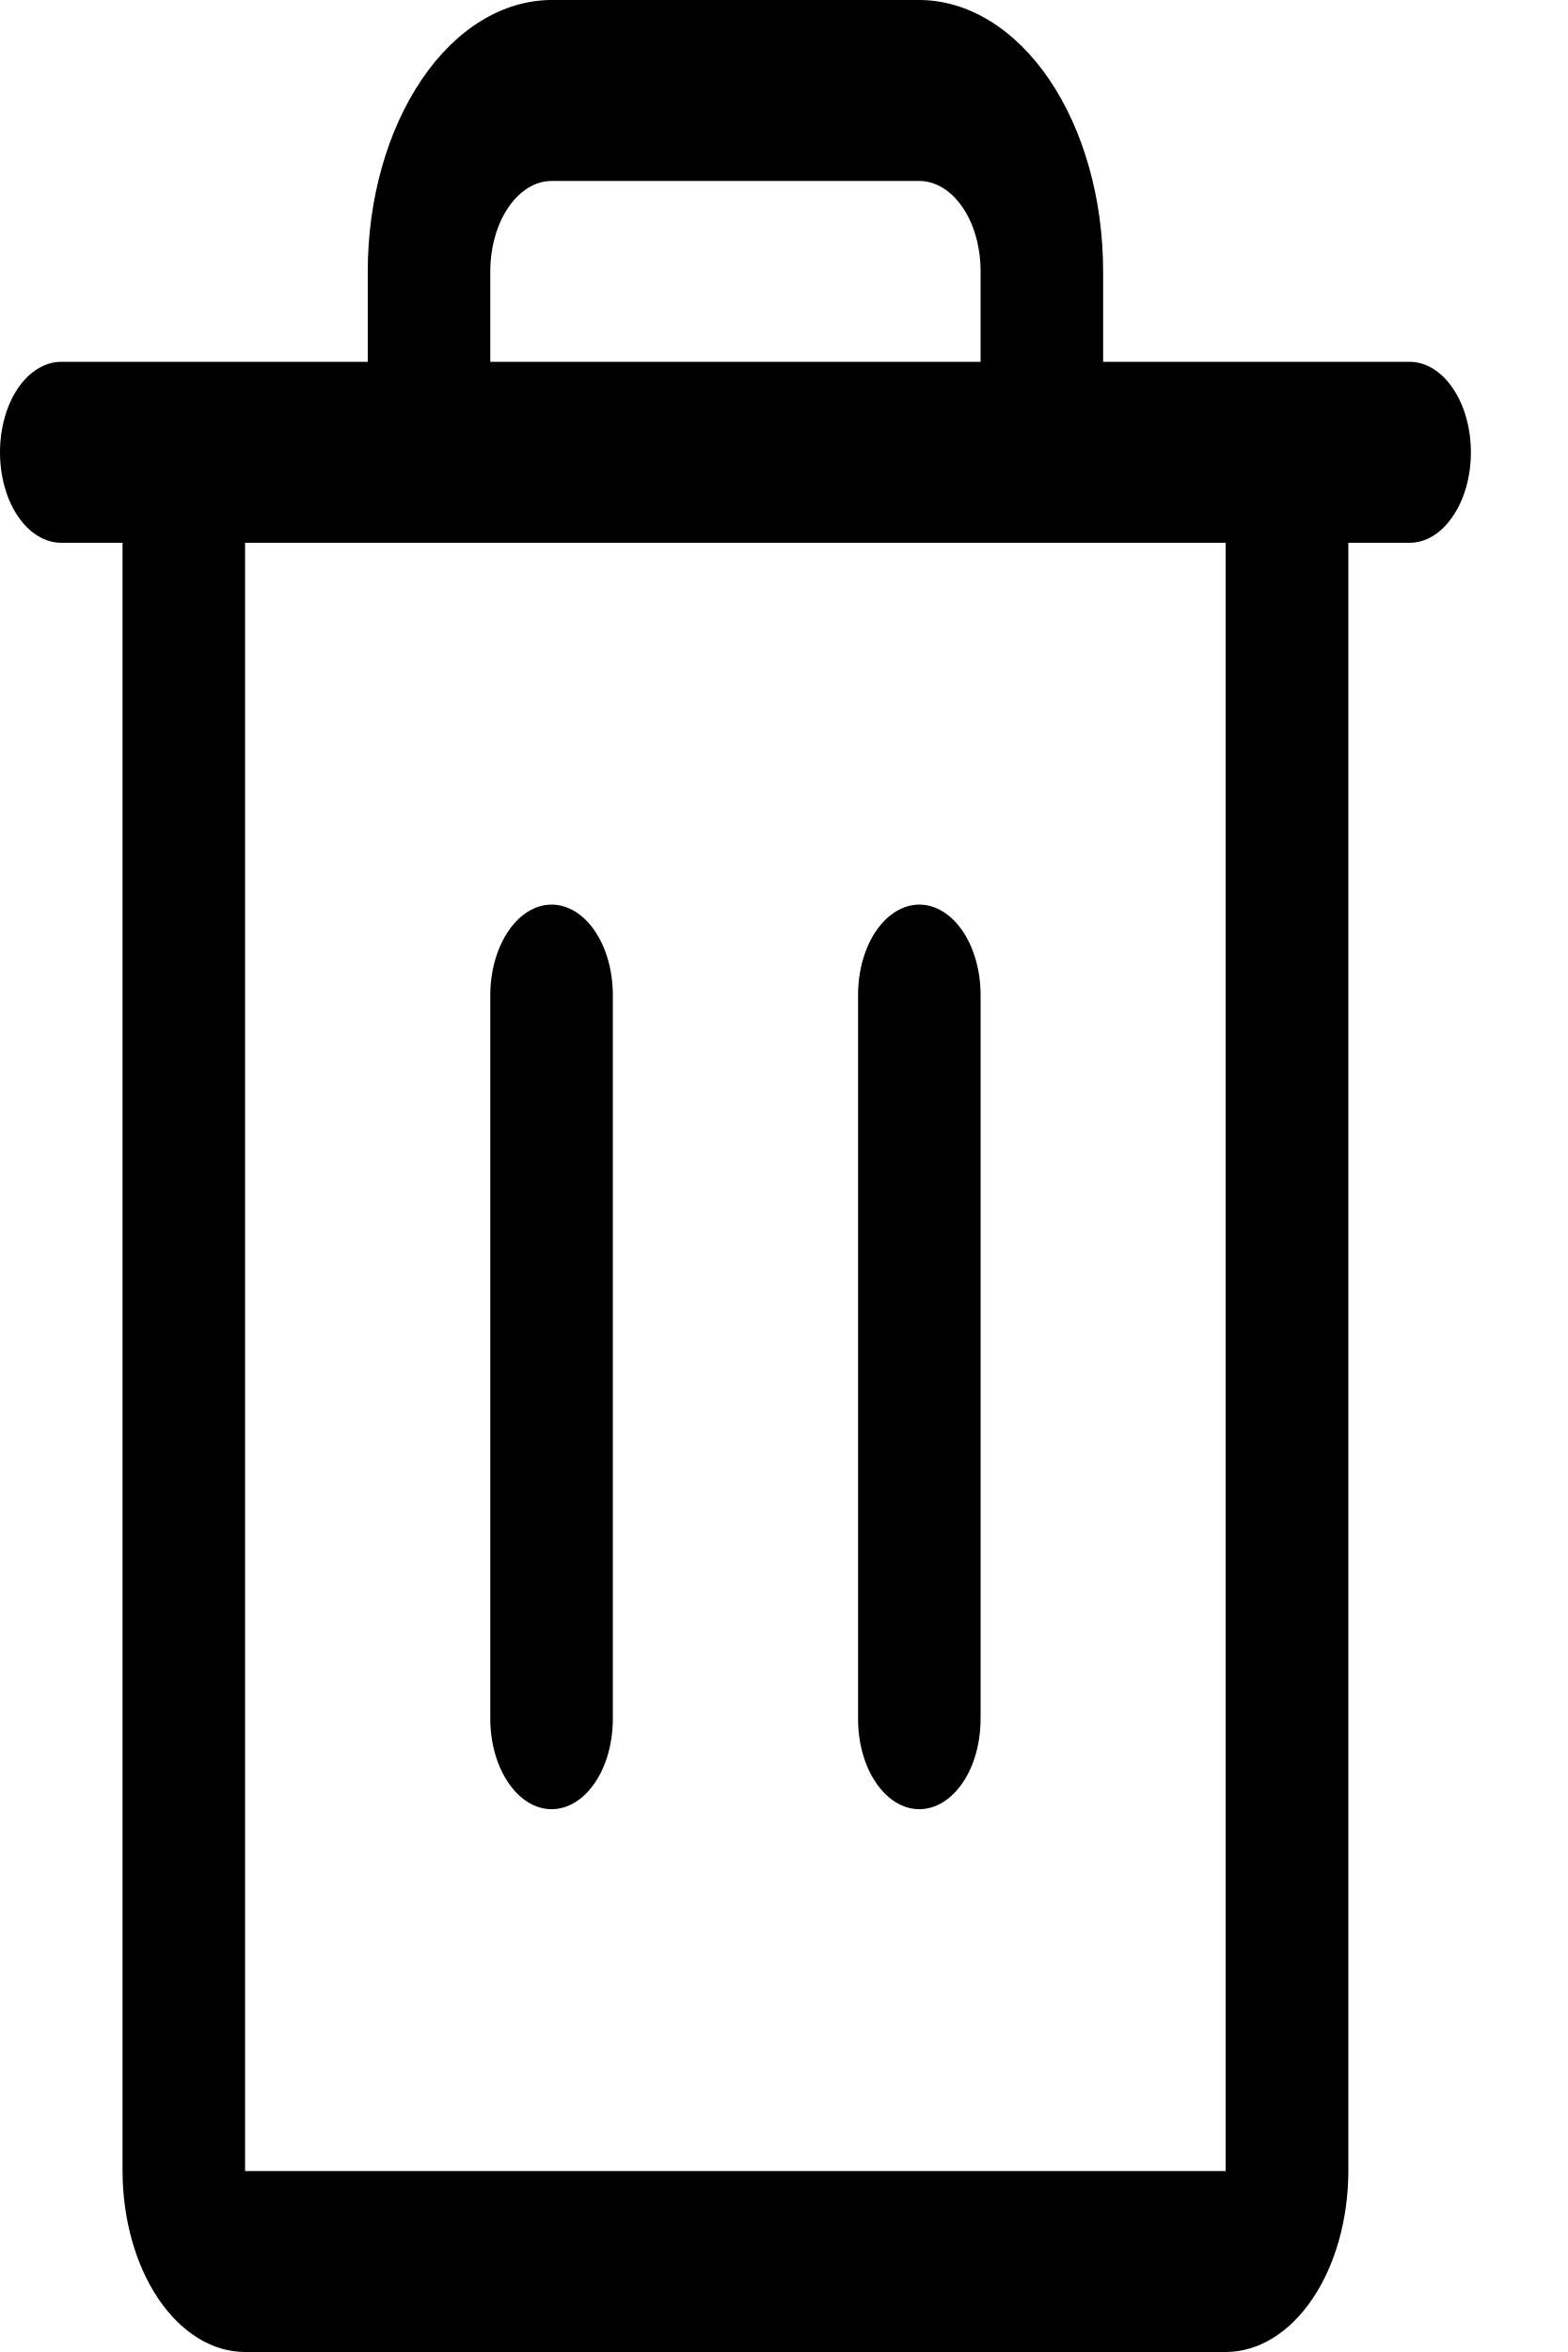
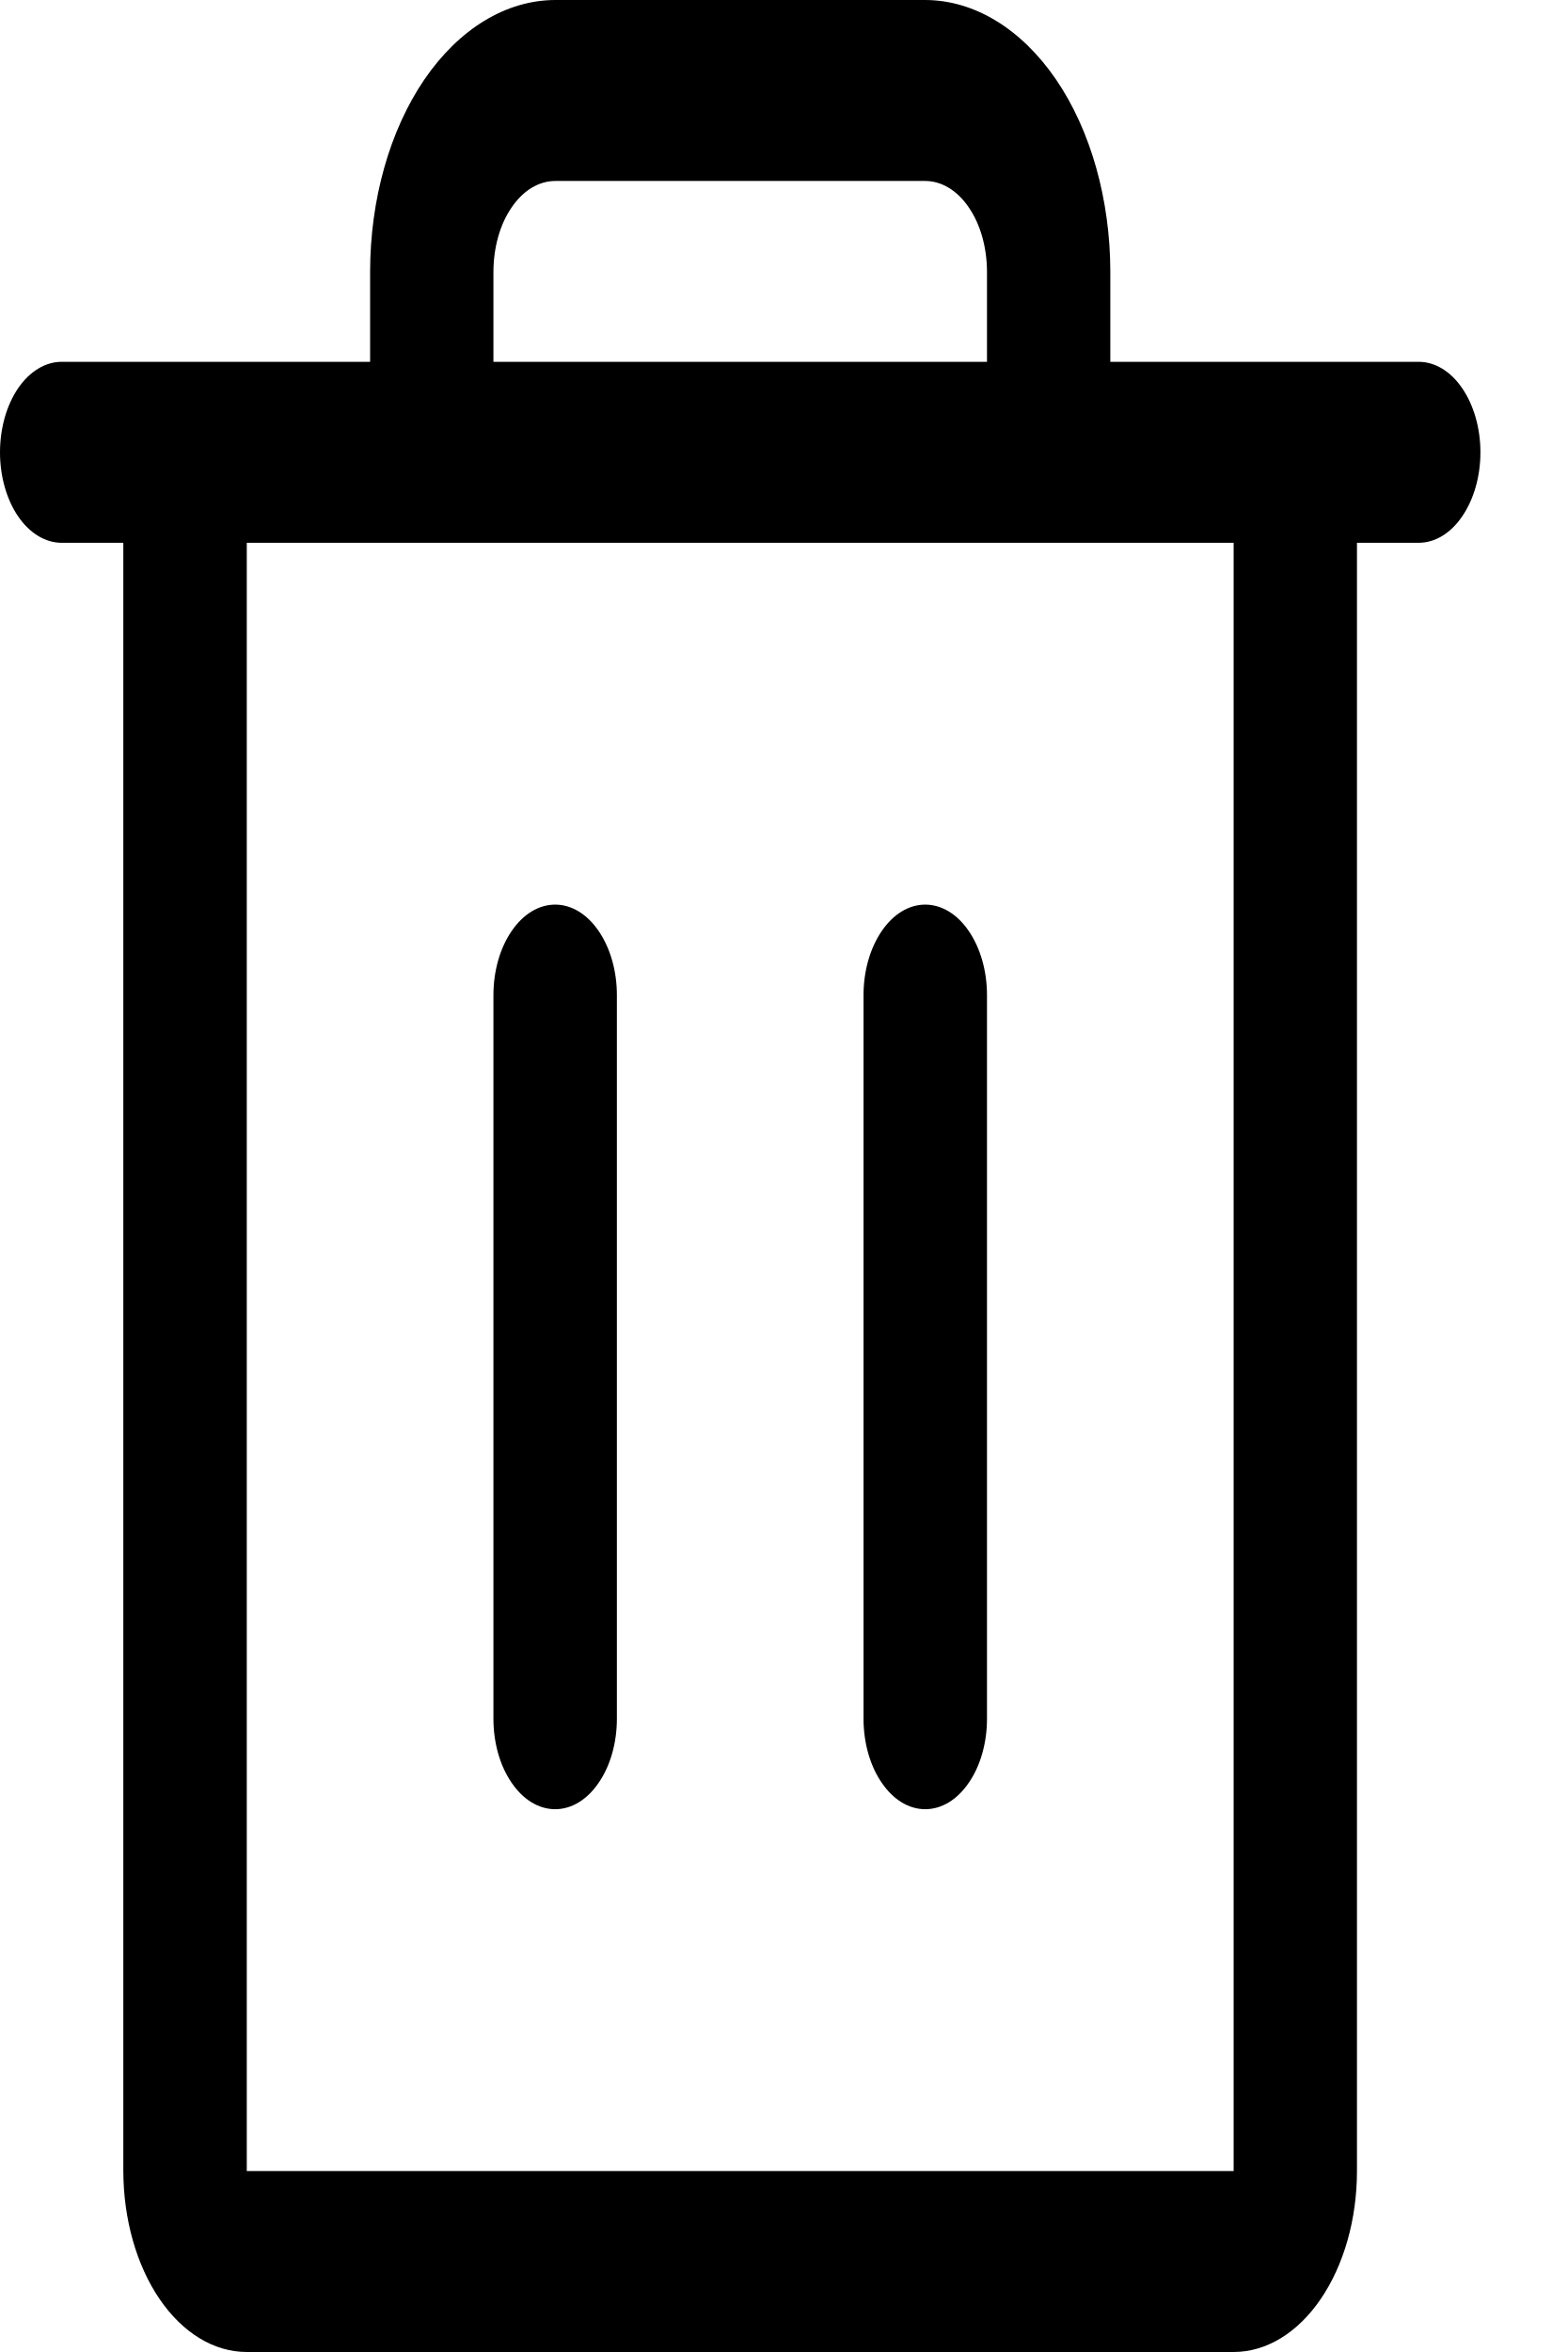
<svg xmlns="http://www.w3.org/2000/svg" width="12" height="18" viewBox="0 0 12 18" fill="none">
-   <path d="M10.79 2.769H8.444V2.077C8.444 1.526 8.296 0.998 8.032 0.609C7.768 0.22 7.41 0.001 7.037 0H4.222C3.849 0.001 3.491 0.22 3.228 0.609C2.964 0.998 2.815 1.526 2.815 2.077V2.769H0.469C0.345 2.769 0.225 2.842 0.137 2.972C0.049 3.102 0 3.278 0 3.462C0 3.645 0.049 3.821 0.137 3.951C0.225 4.081 0.345 4.154 0.469 4.154H0.938V16.615C0.939 16.983 1.037 17.334 1.213 17.594C1.389 17.854 1.628 18 1.876 18H9.382C9.631 18 9.87 17.854 10.046 17.594C10.222 17.334 10.32 16.983 10.321 16.615V4.154H10.79C10.914 4.154 11.034 4.081 11.121 3.951C11.21 3.821 11.259 3.645 11.259 3.462C11.259 3.278 11.21 3.102 11.121 2.972C11.034 2.842 10.914 2.769 10.79 2.769ZM3.753 2.077C3.753 1.893 3.803 1.717 3.891 1.588C3.979 1.458 4.098 1.385 4.222 1.385H7.037C7.161 1.385 7.281 1.458 7.369 1.588C7.457 1.717 7.506 1.893 7.506 2.077V2.769H3.753V2.077ZM9.382 16.615H1.876V4.154H9.382V16.615ZM4.691 7.615V13.154C4.691 13.338 4.642 13.514 4.554 13.643C4.466 13.773 4.347 13.846 4.222 13.846C4.098 13.846 3.979 13.773 3.891 13.643C3.803 13.514 3.753 13.338 3.753 13.154V7.615C3.753 7.432 3.803 7.256 3.891 7.126C3.979 6.996 4.098 6.923 4.222 6.923C4.347 6.923 4.466 6.996 4.554 7.126C4.642 7.256 4.691 7.432 4.691 7.615ZM7.506 7.615V13.154C7.506 13.338 7.457 13.514 7.369 13.643C7.281 13.773 7.161 13.846 7.037 13.846C6.913 13.846 6.793 13.773 6.705 13.643C6.617 13.514 6.568 13.338 6.568 13.154V7.615C6.568 7.432 6.617 7.256 6.705 7.126C6.793 6.996 6.913 6.923 7.037 6.923C7.161 6.923 7.281 6.996 7.369 7.126C7.457 7.256 7.506 7.432 7.506 7.615Z" fill="black" />
+   <path d="M10.859 2.769H8.499V2.077C8.498 1.526 8.349 0.998 8.084 0.609C7.818 0.22 7.458 0.001 7.082 0H4.25C3.874 0.001 3.514 0.22 3.248 0.609C2.983 0.998 2.834 1.526 2.833 2.077V2.769H0.472C0.347 2.769 0.227 2.842 0.138 2.972C0.05 3.102 0 3.278 0 3.462C0 3.645 0.05 3.821 0.138 3.951C0.227 4.081 0.347 4.154 0.472 4.154H0.944V16.615C0.945 16.983 1.044 17.334 1.221 17.594C1.398 17.854 1.638 18 1.889 18H9.443C9.693 18 9.933 17.854 10.11 17.594C10.287 17.334 10.387 16.983 10.387 16.615V4.154H10.859C10.985 4.154 11.105 4.081 11.193 3.951C11.282 3.821 11.332 3.645 11.332 3.462C11.332 3.278 11.282 3.102 11.193 2.972C11.105 2.842 10.985 2.769 10.859 2.769ZM3.777 2.077C3.778 1.893 3.827 1.717 3.916 1.588C4.004 1.458 4.124 1.385 4.25 1.385H7.082C7.208 1.385 7.328 1.458 7.416 1.588C7.505 1.717 7.554 1.893 7.555 2.077V2.769H3.777V2.077ZM9.443 16.615H1.889V4.154H9.443V16.615ZM4.722 7.615V13.154C4.722 13.338 4.672 13.514 4.583 13.643C4.495 13.773 4.375 13.846 4.25 13.846C4.124 13.846 4.004 13.773 3.916 13.643C3.827 13.514 3.777 13.338 3.777 13.154V7.615C3.777 7.432 3.827 7.256 3.916 7.126C4.004 6.996 4.124 6.923 4.25 6.923C4.375 6.923 4.495 6.996 4.583 7.126C4.672 7.256 4.722 7.432 4.722 7.615ZM7.555 7.615V13.154C7.555 13.338 7.505 13.514 7.416 13.643C7.328 13.773 7.208 13.846 7.082 13.846C6.957 13.846 6.837 13.773 6.749 13.643C6.66 13.514 6.61 13.338 6.61 13.154V7.615C6.61 7.432 6.66 7.256 6.749 7.126C6.837 6.996 6.957 6.923 7.082 6.923C7.208 6.923 7.328 6.996 7.416 7.126C7.505 7.256 7.555 7.432 7.555 7.615Z" fill="black" />
</svg>
